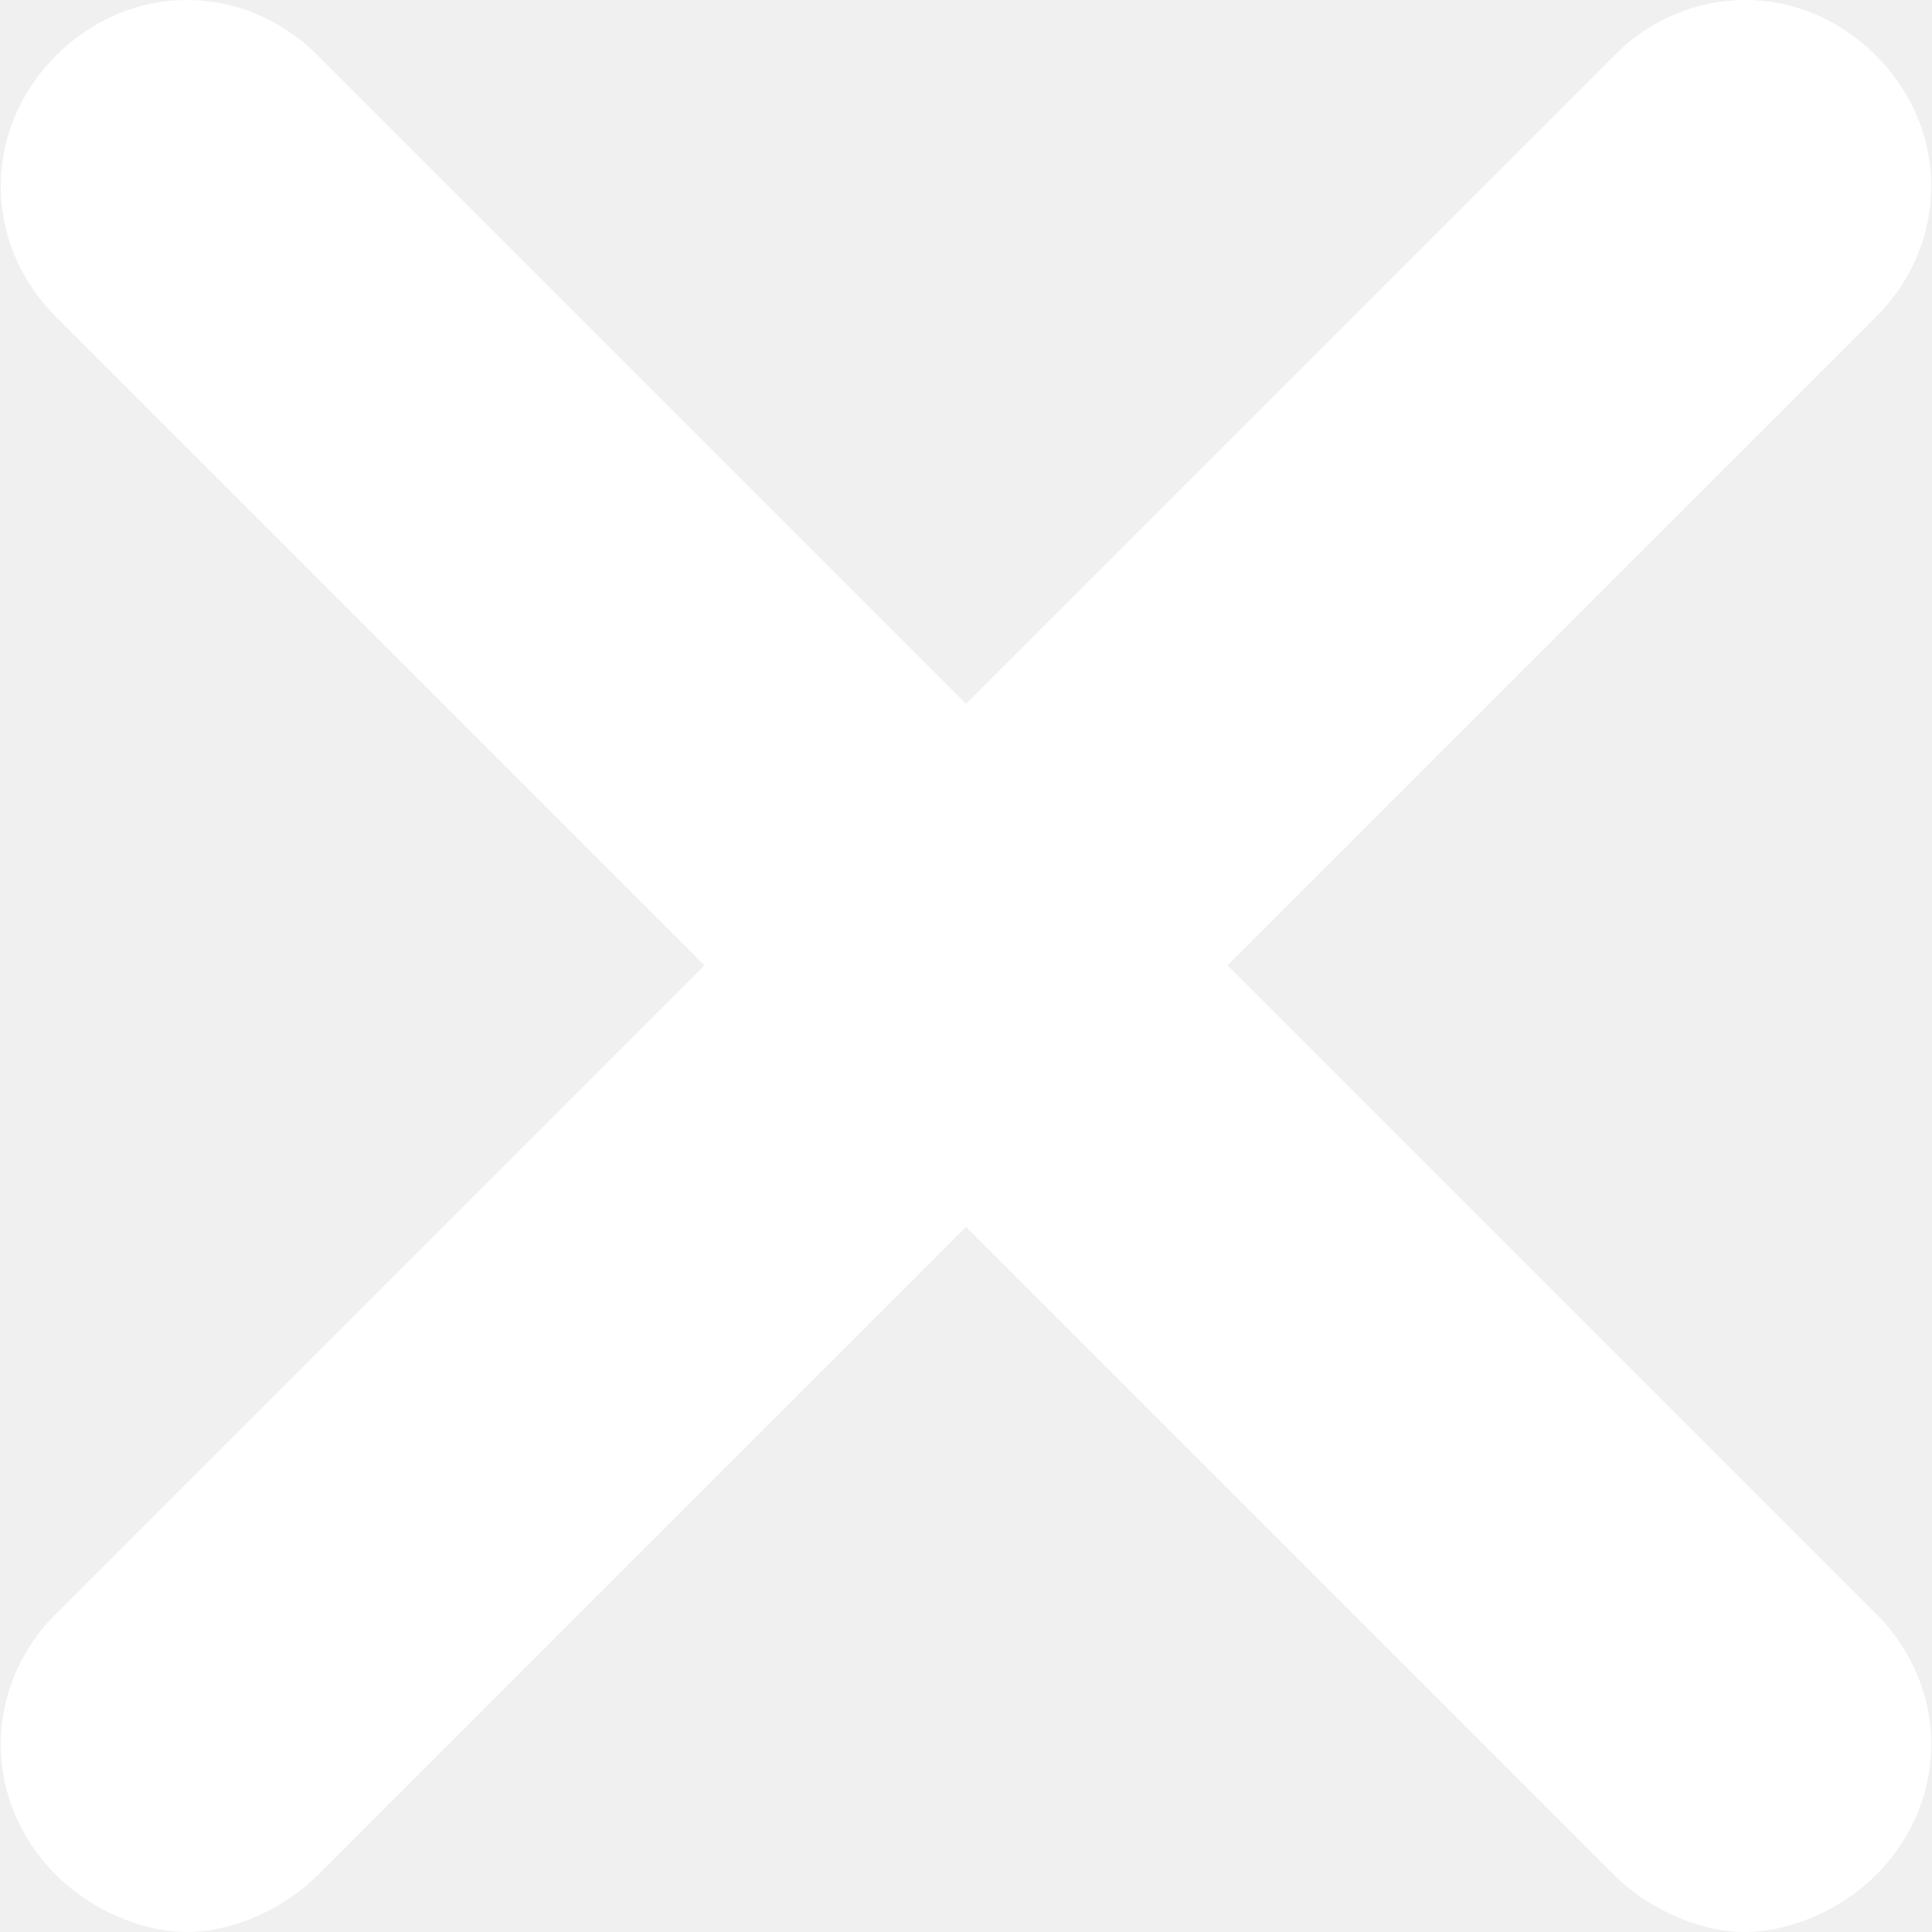
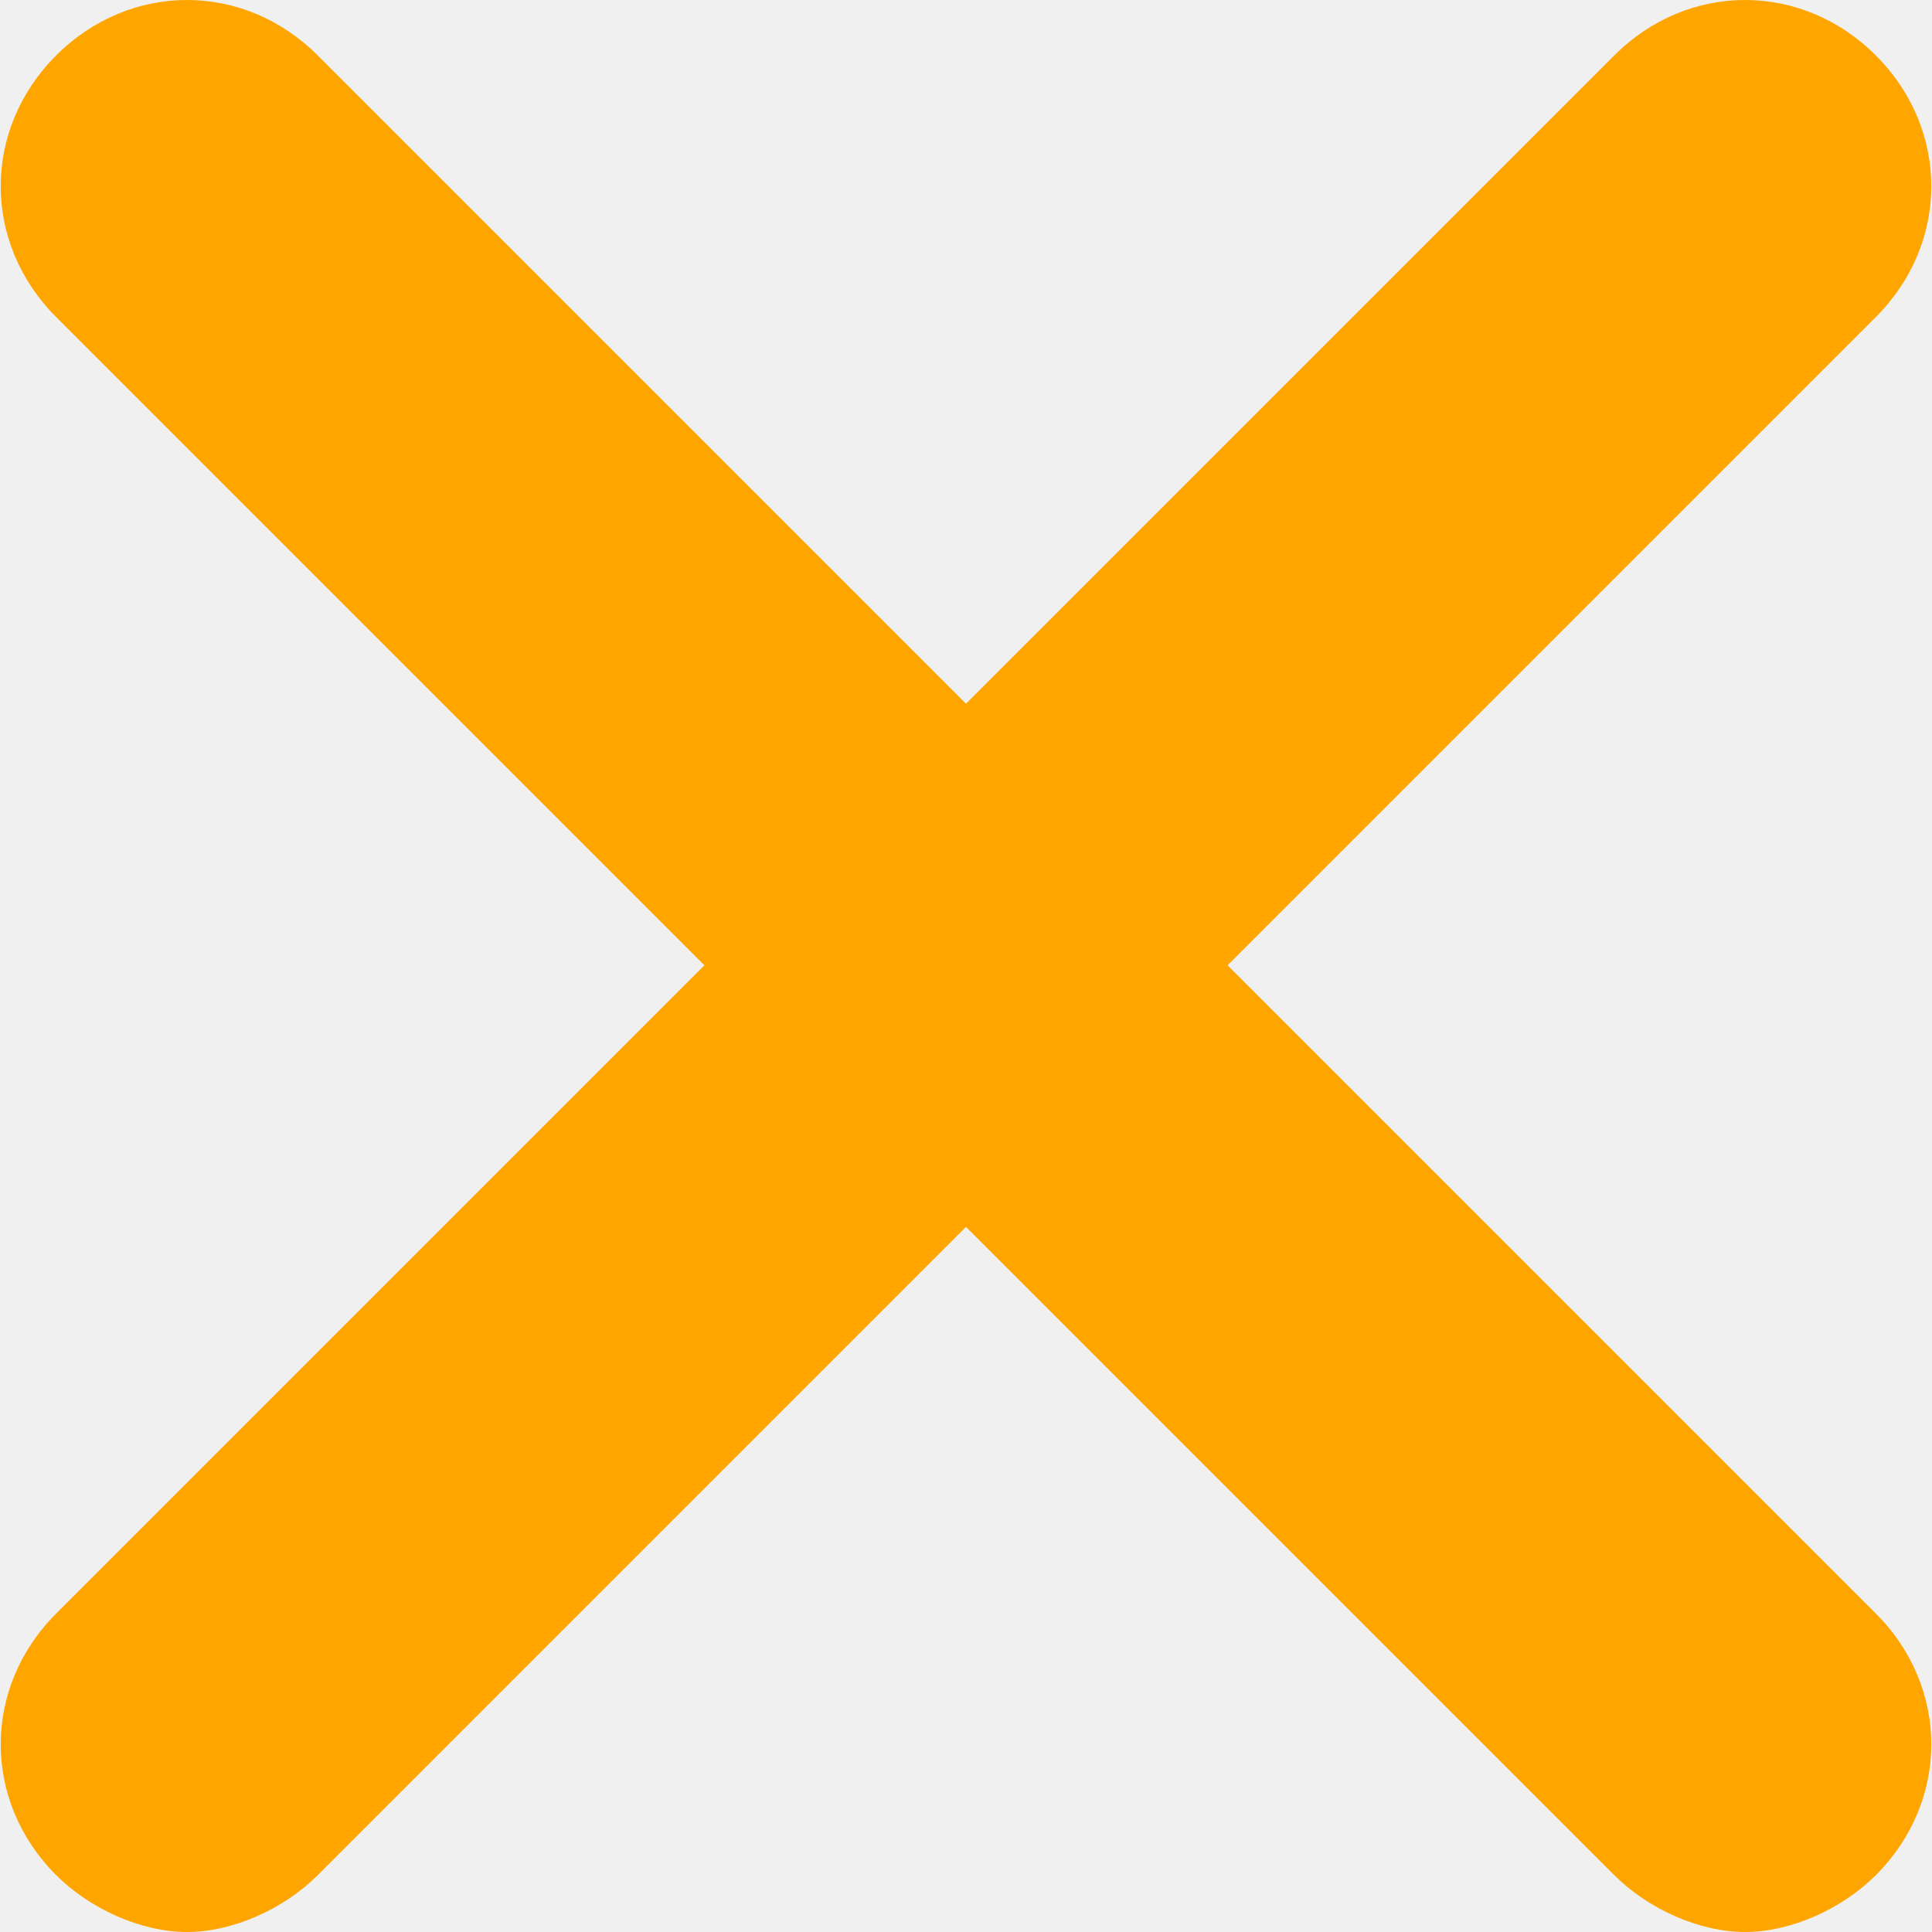
<svg xmlns="http://www.w3.org/2000/svg" version="1.1" id="Capa_1" x="0px" y="0px" viewBox="0 0 339.75 339.75" style="enable-background:new 0 0 339.75 339.75;" xml:space="preserve">
  <g>
    <g>
-       <path fill="white" d="M215.875,169.75l114,114c13,13,13,33,0,46c-6,6-15,10-23,10s-17-4-23-10l-114-114l-114,114    c-6,6-15,10-23,10s-17-4-23-10c-13-13-13-33,0-46l114-114l-114-114c-13-13-13-33,0-46s33-13,46,0l114,114l114-114    c13-13,33-13,46,0s13,33,0,46L215.875,169.75z" />
+       <path fill="orange" d="M215.875,169.75l114,114c13,13,13,33,0,46c-6,6-15,10-23,10s-17-4-23-10l-114-114l-114,114    c-6,6-15,10-23,10s-17-4-23-10c-13-13-13-33,0-46l114-114l-114-114c-13-13-13-33,0-46s33-13,46,0l114,114l114-114    c13-13,33-13,46,0s13,33,0,46L215.875,169.75z" />
    </g>
  </g>
  <g>
</g>
  <g>
</g>
  <g>
</g>
  <g>
</g>
  <g>
</g>
  <g>
</g>
  <g>
</g>
  <g>
</g>
  <g>
</g>
  <g>
</g>
  <g>
</g>
  <g>
</g>
  <g>
</g>
  <g>
</g>
  <g>
</g>
</svg>
